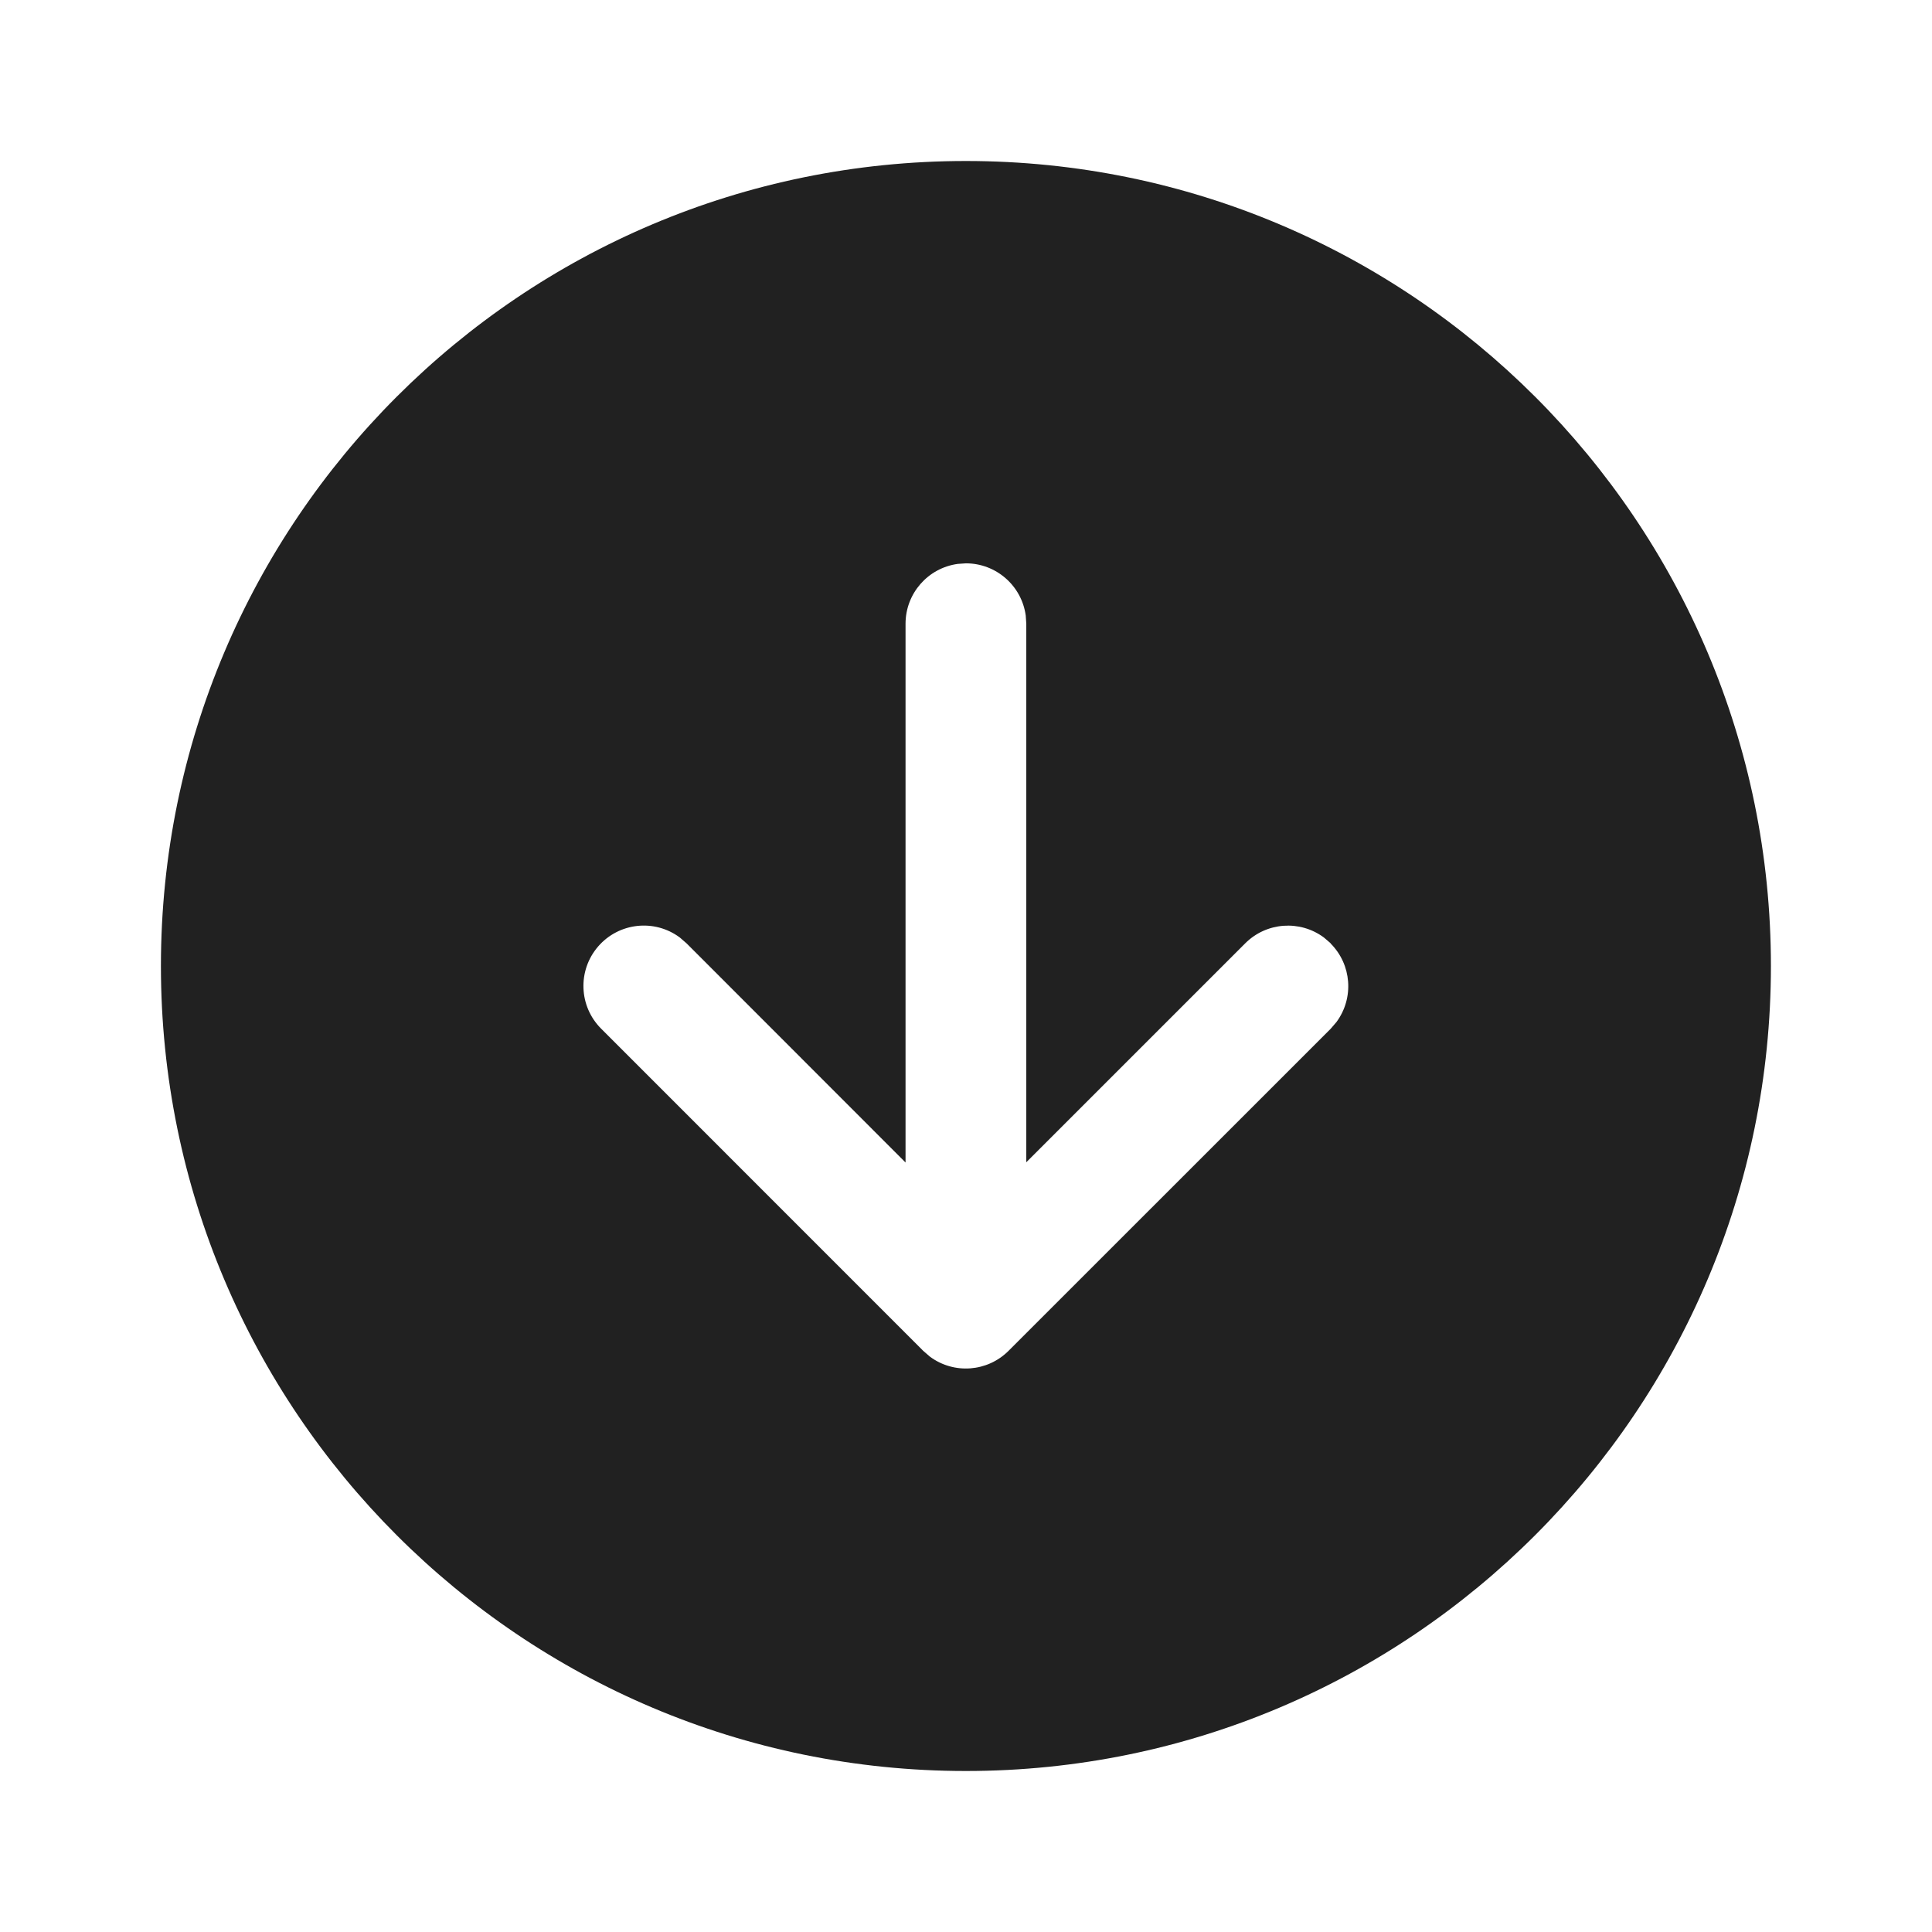
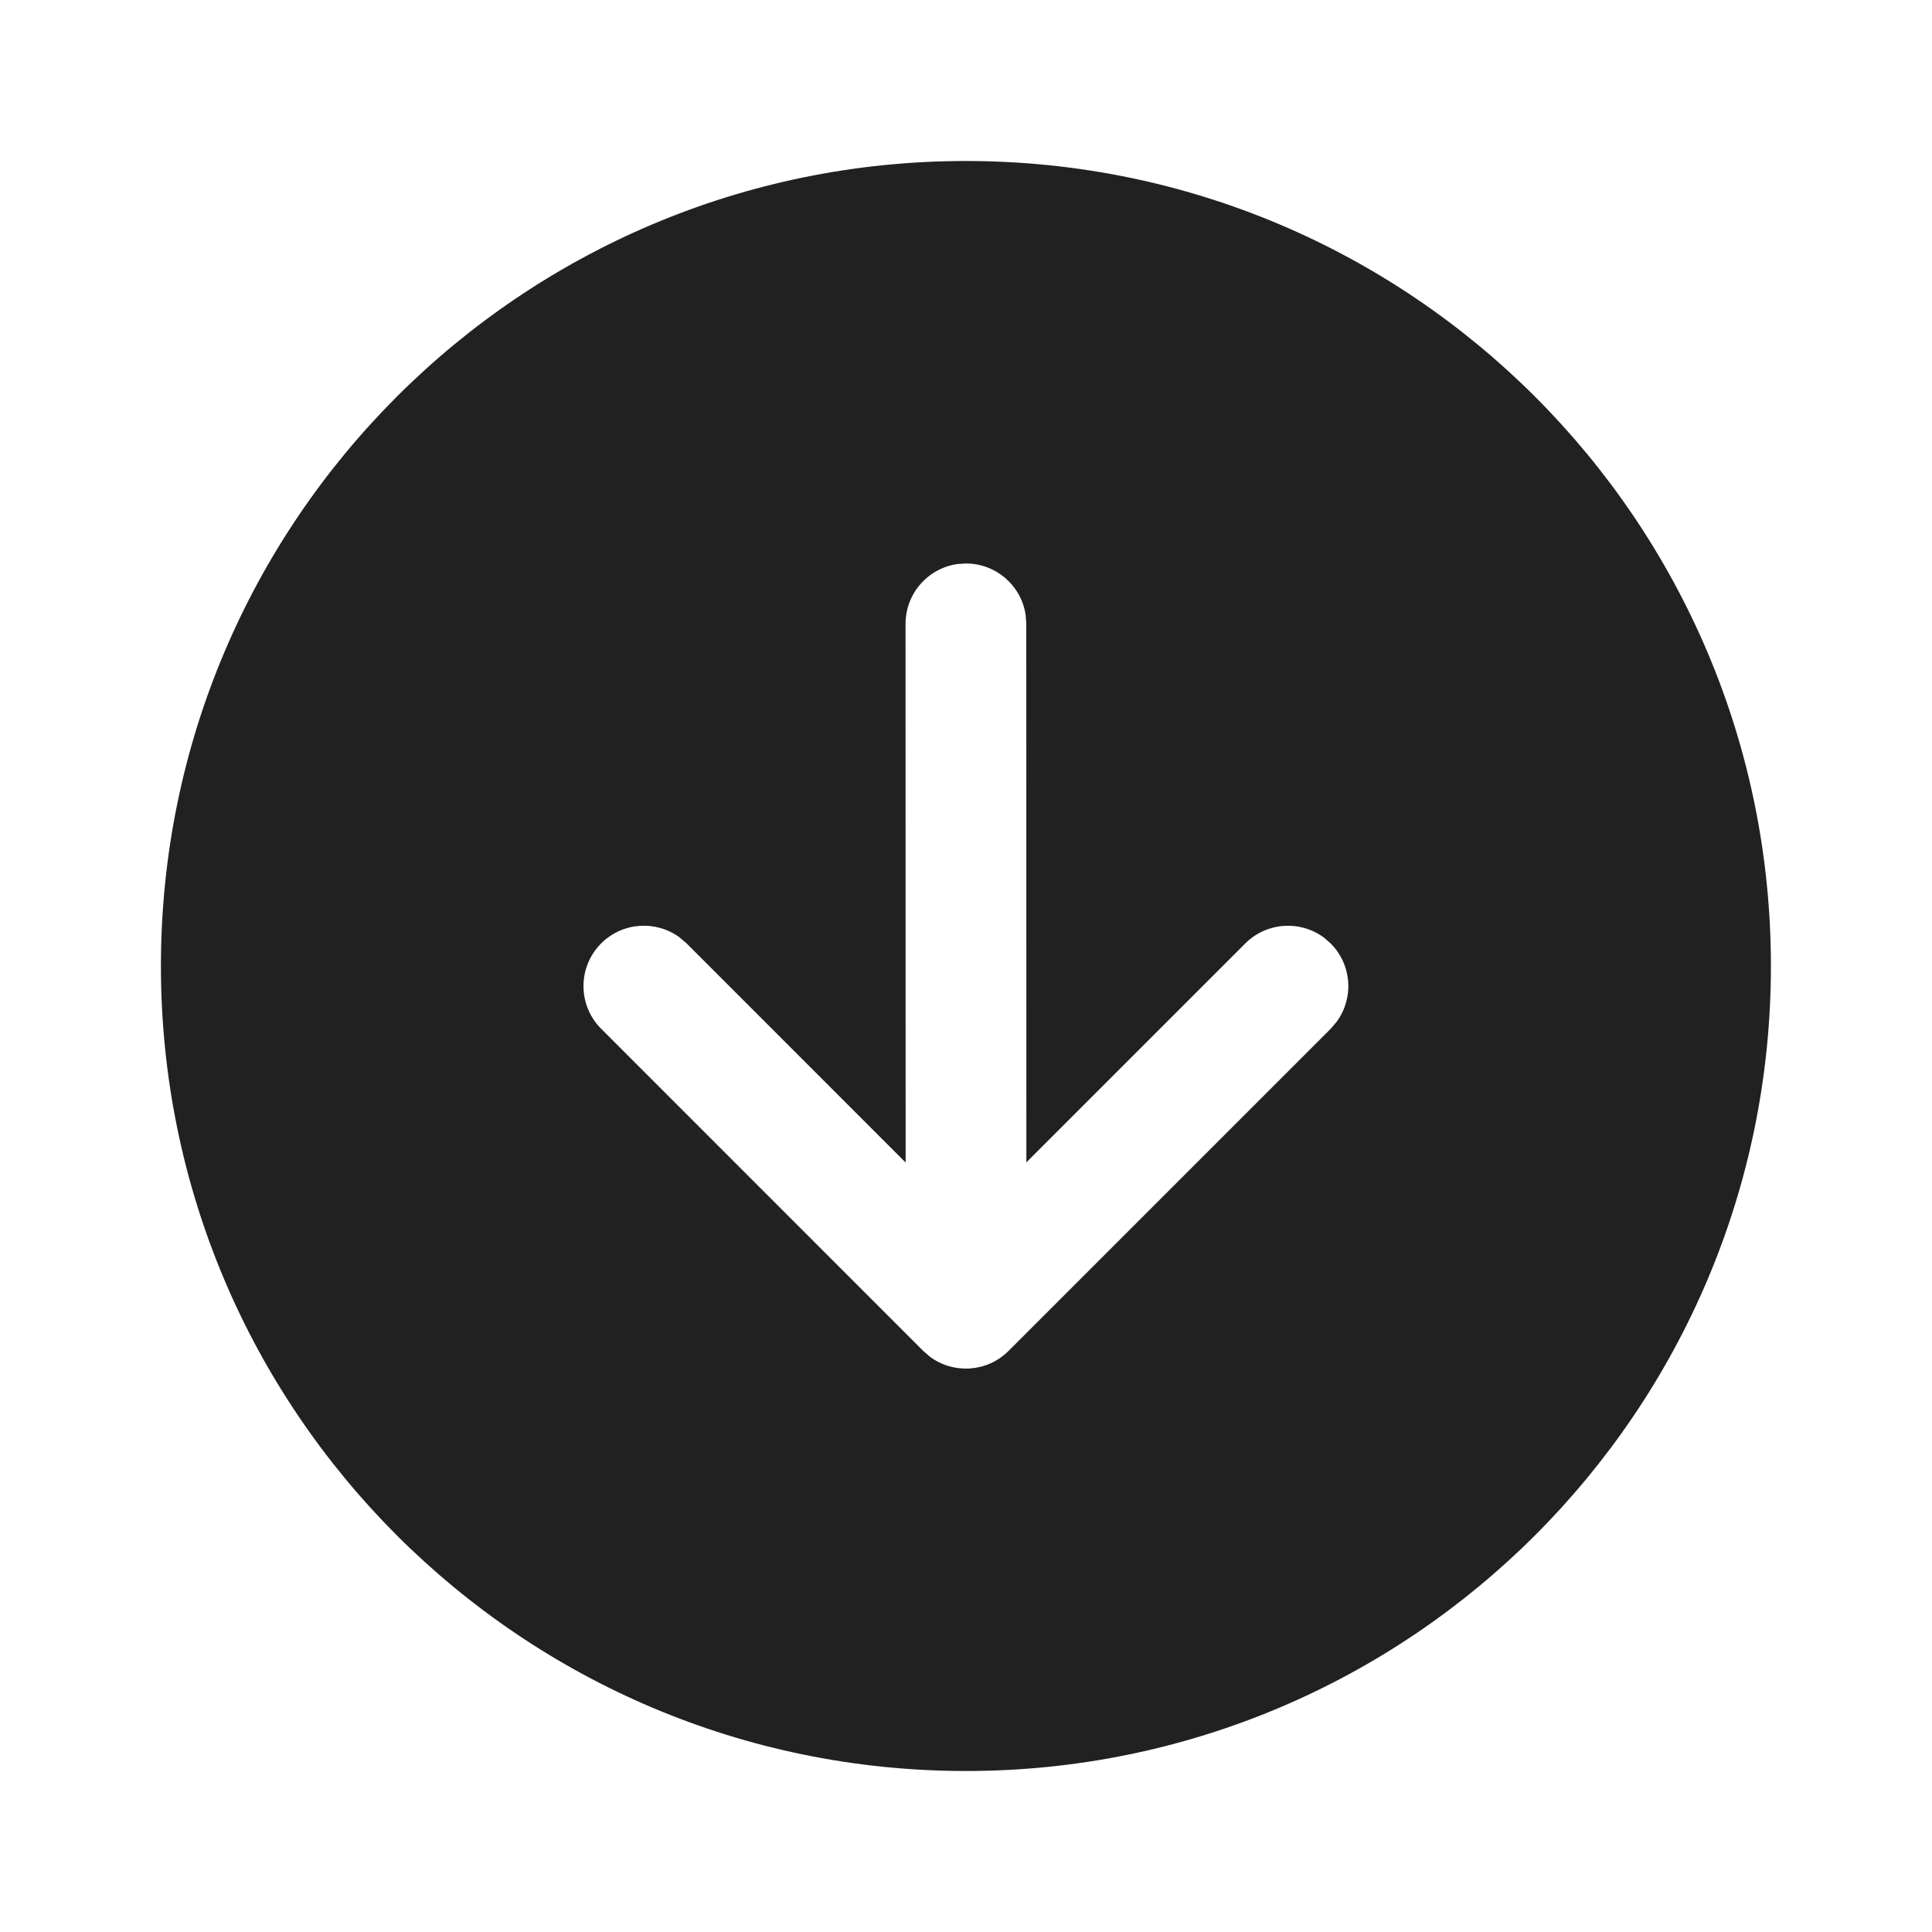
- <svg xmlns="http://www.w3.org/2000/svg" width="24" height="24" fill="none" viewBox="0 0 24 24">
-   <path d="M1.999 12c0 5.522 4.477 10 10 10s10-4.478 10-10c0-5.524-4.477-10-10-10s-10 4.476-10 10Zm14.53-.28a.75.75 0 0 1 .073.976l-.072.084-4.001 4a.75.75 0 0 1-.977.073l-.084-.073-4-4.001a.75.75 0 0 1 .977-1.133l.084.073 2.72 2.722V7.748a.75.75 0 0 1 .649-.743l.101-.007a.75.75 0 0 1 .743.648l.007.102v6.69l2.72-2.72a.75.75 0 0 1 .977-.072l.084.072Z" fill="#212121" />
+ <svg xmlns="http://www.w3.org/2000/svg" width="24" height="24" viewBox="0 0 24 24" fill="none">
+   <path d="M1.999 12C1.999 17.523 6.476 22 11.999 22C17.522 22 21.999 17.523 21.999 12C21.999 6.477 17.522 2 11.999 2C6.476 2 1.999 6.477 1.999 12ZM16.53 11.72C16.796 11.986 16.82 12.403 16.602 12.696L16.53 12.78L12.529 16.781C12.263 17.048 11.846 17.072 11.552 16.854L11.468 16.781L7.468 12.78C7.175 12.487 7.175 12.012 7.468 11.719C7.735 11.453 8.151 11.429 8.445 11.647L8.529 11.719L11.25 14.441L11.249 7.75C11.249 7.37 11.531 7.056 11.898 7.006L11.999 7C12.379 7 12.693 7.282 12.742 7.648L12.749 7.75L12.75 14.439L15.469 11.72C15.735 11.454 16.152 11.429 16.446 11.647L16.53 11.72Z" fill="#212121" />
</svg>
